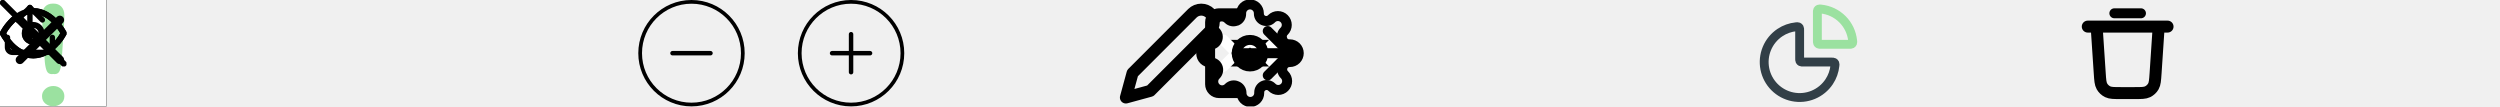
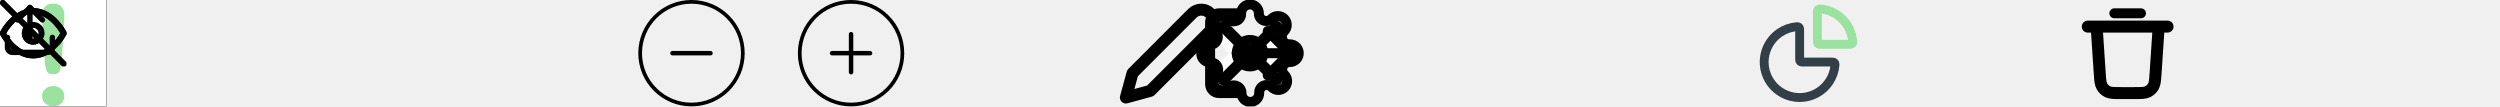
<svg xmlns="http://www.w3.org/2000/svg" version="1.1" width="752" height="32" viewBox="0 0 752 32">
  <svg id="icon-chevron-left" width="32" height="32" viewBox="0 0 32 32" x="0" y="0">
    <path fill="none" stroke-linejoin="round" stroke-linecap="round" stroke-miterlimit="4" stroke-width="3.556" stroke="#000" d="M20 24l-8-8 8-8" />
  </svg>
  <svg id="icon-chevron-right" width="32" height="32" viewBox="0 0 32 32">
    <path fill="none" stroke-linejoin="round" stroke-linecap="round" stroke-miterlimit="4" stroke-width="3.556" stroke="#000" d="M12 24l8-8-8-8" />
  </svg>
  <svg id="icon-chevron-down" viewBox="0 0 32 32">
    <path stroke="#fff" stroke-linejoin="round" stroke-linecap="round" stroke-miterlimit="4" stroke-width="3.2" d="M8 12l8 8 8-8" />
  </svg>
  <svg id="icon-chevron-up" viewBox="0 0 32 32">
    <path stroke="#fff" stroke-linejoin="round" stroke-linecap="round" stroke-miterlimit="4" stroke-width="3.2" d="M8 20l8-8 8 8" />
  </svg>
  <svg id="icon-minus" width="32" height="32" viewBox="0 0 32 32" x="192" y="0">
    <path fill="none" stroke-linejoin="miter" stroke-linecap="butt" stroke-miterlimit="4" stroke-width="1.116" stroke="#000" d="M16 0.558c8.528 0 15.442 6.914 15.442 15.442s-6.914 15.442-15.442 15.442c-8.528 0-15.442-6.914-15.442-15.442s6.914-15.442 15.442-15.442z" />
    <path fill="none" stroke-linejoin="round" stroke-linecap="round" stroke-miterlimit="4" stroke-width="1.339" stroke="#000" d="M10.286 16h11.429" />
  </svg>
  <svg id="icon-plus" width="32" height="32" viewBox="0 0 32 32" x="240" y="0">
    <path fill="none" stroke-linejoin="miter" stroke-linecap="butt" stroke-miterlimit="4" stroke-width="1.116" stroke="#000" d="M16 0.558c8.528 0 15.442 6.914 15.442 15.442s-6.914 15.442-15.442 15.442c-8.528 0-15.442-6.914-15.442-15.442s6.914-15.442 15.442-15.442z" />
    <path fill="none" stroke-linejoin="round" stroke-linecap="round" stroke-miterlimit="4" stroke-width="1.339" stroke="#000" d="M16 10.286v11.429" />
    <path fill="none" stroke-linejoin="round" stroke-linecap="round" stroke-miterlimit="4" stroke-width="1.339" stroke="#000" d="M10.286 16h11.429" />
  </svg>
  <svg id="icon-untitled" width="22" height="22" viewBox="0 0 32 32">
    <path fill="#1e1e1e" d="M0 0h32v32h-32v-32z" />
    <path fill="#404040" d="M-7298.909-1802.182c0-1.6 1.309-2.909 2.909-2.909h11863.273c1.6 0 2.909 1.309 2.909 2.909v5364.364c0 1.6-1.309 2.909-2.909 2.909h-11863.273c-1.6 0-2.909-1.309-2.909-2.909v-5364.364z" />
    <path fill="#fff" opacity="0.1" d="M-7296-1803.636v0zM4568.727-1802.182v5364.364h2.909v-5364.364h-2.909zM4567.273 3563.636v0zM-7297.455 3562.182v-5364.364h-2.909v5364.364h2.909zM-7296 3563.636c-0.8 0-1.455-0.655-1.455-1.455h-2.909c0 2.415 1.949 4.364 4.364 4.364v-2.909zM4568.727 3562.182c0 0.8-0.655 1.455-1.455 1.455v2.909c2.415 0 4.364-1.949 4.364-4.364h-2.909zM4567.273-1803.636c0.8 0 1.455 0.655 1.455 1.455h2.909c0-2.415-1.949-4.364-4.364-4.364v2.909zM-7296-1806.545c-2.415 0-4.364 1.949-4.364 4.364h2.909c0-0.8 0.655-1.455 1.455-1.455v-2.909z" />
    <path fill="#fff" d="M-36.364-1217.455h1294.545c12.050 0 21.818 9.768 21.818 21.818v1405.091c0 12.050-9.768 21.818-21.818 21.818h-1294.545c-12.050 0-21.818-9.768-21.818-21.818v-1405.091c0-12.050 9.768-21.818 21.818-21.818z" />
    <path fill="#9be1a0" d="M13.474 18.545c0.121 1.266 0.328 2.206 0.611 2.827 0.287 0.618 0.796 0.927 1.532 0.927 0.137 0 0.261-0.022 0.383-0.047 0.125 0.025 0.247 0.047 0.386 0.047 0.734 0 1.244-0.308 1.53-0.927 0.285-0.62 0.488-1.561 0.611-2.827l0.653-9.771c0.122-1.905 0.184-3.271 0.184-4.101 0-1.129-0.295-2.010-0.886-2.643-0.593-0.632-1.372-0.948-2.337-0.948-0.052 0-0.090 0.012-0.14 0.014-0.048-0.002-0.087-0.014-0.137-0.014-0.967 0-1.745 0.316-2.337 0.948s-0.888 1.515-0.888 2.643c0 0.83 0.060 2.196 0.184 4.101l0.652 9.77zM16.025 25.87c-0.937 0-1.733 0.295-2.394 0.886s-0.992 1.31-0.992 2.153c0 0.951 0.335 1.701 1 2.244 0.668 0.544 1.447 0.816 2.338 0.816 0.906 0 1.697-0.268 2.373-0.806 0.675-0.536 1.012-1.289 1.012-2.254 0-0.843-0.323-1.561-0.969-2.153s-1.436-0.887-2.37-0.887z" />
  </svg>
  <svg id="icon-untitled" width="32" height="32" viewBox="0 0 32 32">
    <path fill="#1e1e1e" d="M0 0h32v32h-32v-32z" />
    <path fill="#404040" d="M-7298.909-1802.182c0-1.6 1.309-2.909 2.909-2.909h11863.273c1.6 0 2.909 1.309 2.909 2.909v5364.364c0 1.6-1.309 2.909-2.909 2.909h-11863.273c-1.6 0-2.909-1.309-2.909-2.909v-5364.364z" />
    <path fill="#fff" opacity="0.1" d="M-7296-1803.636v0zM4568.727-1802.182v5364.364h2.909v-5364.364h-2.909zM4567.273 3563.636v0zM-7297.455 3562.182v-5364.364h-2.909v5364.364h2.909zM-7296 3563.636c-0.8 0-1.455-0.655-1.455-1.455h-2.909c0 2.415 1.949 4.364 4.364 4.364v-2.909zM4568.727 3562.182c0 0.8-0.655 1.455-1.455 1.455v2.909c2.415 0 4.364-1.949 4.364-4.364h-2.909zM4567.273-1803.636c0.8 0 1.455 0.655 1.455 1.455h2.909c0-2.415-1.949-4.364-4.364-4.364v2.909zM-7296-1806.545c-2.415 0-4.364 1.949-4.364 4.364h2.909c0-0.8 0.655-1.455 1.455-1.455v-2.909z" />
    <path fill="#fff" d="M-36.364-1217.455h1294.545c12.050 0 21.818 9.768 21.818 21.818v1405.091c0 12.050-9.768 21.818-21.818 21.818h-1294.545c-12.050 0-21.818-9.768-21.818-21.818v-1405.091c0-12.050 9.768-21.818 21.818-21.818z" />
    <path fill="#9be1a0" d="M13.474 18.545c0.121 1.266 0.328 2.206 0.611 2.827 0.287 0.618 0.796 0.927 1.532 0.927 0.137 0 0.261-0.022 0.383-0.047 0.125 0.025 0.247 0.047 0.386 0.047 0.734 0 1.244-0.308 1.53-0.927 0.285-0.62 0.488-1.561 0.611-2.827l0.653-9.771c0.122-1.905 0.184-3.271 0.184-4.101 0-1.129-0.295-2.010-0.886-2.643-0.593-0.632-1.372-0.948-2.337-0.948-0.052 0-0.090 0.012-0.14 0.014-0.048-0.002-0.087-0.014-0.137-0.014-0.967 0-1.745 0.316-2.337 0.948s-0.888 1.515-0.888 2.643c0 0.83 0.060 2.196 0.184 4.101l0.652 9.77zM16.025 25.87c-0.937 0-1.733 0.295-2.394 0.886s-0.992 1.31-0.992 2.153c0 0.951 0.335 1.701 1 2.244 0.668 0.544 1.447 0.816 2.338 0.816 0.906 0 1.697-0.268 2.373-0.806 0.675-0.536 1.012-1.289 1.012-2.254 0-0.843-0.323-1.561-0.969-2.153s-1.436-0.887-2.37-0.887z" />
  </svg>
  <svg id="icon-edit-2" width="32" height="32" viewBox="0 0 32 32" x="336" y="0">
    <path fill="none" stroke-linejoin="round" stroke-linecap="round" stroke-miterlimit="4" stroke-width="3.6" stroke="#000" d="M22.666 4c0.35-0.35 0.766-0.628 1.223-0.817s0.948-0.287 1.443-0.287c0.495 0 0.986 0.098 1.443 0.287s0.873 0.467 1.224 0.817 0.628 0.766 0.817 1.223c0.19 0.458 0.287 0.948 0.287 1.443s-0.098 0.986-0.287 1.443c-0.189 0.458-0.467 0.873-0.817 1.223l-18 18-7.333 2 2-7.333 18-18z" />
  </svg>
  <svg id="icon-eye" width="20" height="20" viewBox="0 0 32 32">
    <path fill="none" stroke-linejoin="round" stroke-linecap="round" stroke-miterlimit="4" stroke-width="2.88" stroke="currentColor" d="M1.333 16c0 0 5.333-10.667 14.667-10.667s14.667 10.667 14.667 10.667c0 0-5.333 10.667-14.667 10.667s-14.667-10.667-14.667-10.667z" />
    <path fill="none" stroke-linejoin="round" stroke-linecap="round" stroke-miterlimit="4" stroke-width="2.88" stroke="currentColor" d="M16 20c2.209 0 4-1.791 4-4s-1.791-4-4-4c-2.209 0-4 1.791-4 4s1.791 4 4 4z" />
  </svg>
  <svg id="icon-eye-off" width="20" height="20" viewBox="0 0 32 32">
    <path fill="none" stroke-linejoin="round" stroke-linecap="round" stroke-miterlimit="4" stroke-width="2.88" stroke="currentColor" d="M23.92 23.92c-2.279 1.737-5.055 2.7-7.92 2.747-9.333 0-14.667-10.667-14.667-10.667 1.659-3.091 3.959-5.791 6.747-7.92M13.2 5.653c0.918-0.215 1.857-0.322 2.8-0.32 9.333 0 14.667 10.667 14.667 10.667-0.809 1.514-1.775 2.94-2.88 4.253M18.826 18.827c-0.366 0.393-0.808 0.708-1.298 0.927s-1.020 0.336-1.557 0.346-1.071-0.089-1.569-0.291c-0.498-0.201-0.951-0.5-1.33-0.88s-0.679-0.832-0.88-1.33c-0.201-0.498-0.3-1.032-0.29-1.569s0.127-1.067 0.346-1.557 0.534-0.932 0.927-1.298" />
    <path fill="none" stroke-linejoin="round" stroke-linecap="round" stroke-miterlimit="4" stroke-width="2.88" stroke="currentColor" d="M1.333 1.333l29.333 29.333" />
  </svg>
  <svg id="icon-log-out" viewBox="0 0 32 32">
    <path fill="none" stroke-linejoin="round" stroke-linecap="round" stroke-miterlimit="4" stroke-width="3" stroke="#000" d="M12 28h-5.333c-0.707 0-1.386-0.281-1.886-0.781s-0.781-1.178-0.781-1.886v-18.667c0-0.707 0.281-1.386 0.781-1.886s1.178-0.781 1.886-0.781h5.333" />
    <path fill="none" stroke-linejoin="round" stroke-linecap="round" stroke-miterlimit="4" stroke-width="3" stroke="#000" d="M21.334 22.667l6.667-6.667-6.667-6.667" />
    <path fill="none" stroke-linejoin="round" stroke-linecap="round" stroke-miterlimit="4" stroke-width="3" stroke="#000" d="M28 16h-16" />
  </svg>
  <svg id="icon-pie-chart-02" width="32" height="32" viewBox="0 0 32 32" x="528" y="0">
    <path fill="none" stroke="#323f47" stroke-linejoin="round" stroke-linecap="round" stroke-miterlimit="4" stroke-width="2.667" d="M22.933 18.667c0.369 0 0.554 0 0.704 0.082 0.123 0.068 0.238 0.195 0.293 0.324 0.067 0.157 0.050 0.324 0.016 0.659-0.174 1.733-0.77 3.404-1.744 4.861-1.172 1.754-2.838 3.121-4.787 3.929s-4.094 1.019-6.163 0.607c-2.069-0.412-3.97-1.428-5.462-2.919s-2.508-3.392-2.919-5.461c-0.412-2.069-0.2-4.214 0.607-6.163s2.175-3.615 3.929-4.787c1.457-0.974 3.128-1.57 4.861-1.744 0.334-0.034 0.502-0.050 0.659 0.016 0.13 0.055 0.257 0.17 0.324 0.293 0.082 0.15 0.082 0.334 0.082 0.704v8.533c0 0.373 0 0.56 0.073 0.703 0.064 0.125 0.166 0.227 0.291 0.291 0.143 0.073 0.329 0.073 0.703 0.073h8.533z" />
    <path fill="none" stroke="#9be1a0" stroke-linejoin="round" stroke-linecap="round" stroke-miterlimit="4" stroke-width="2.667" d="M18.667 3.733c0-0.369 0-0.554 0.082-0.704 0.068-0.123 0.195-0.238 0.324-0.293 0.157-0.067 0.324-0.050 0.659-0.016 2.438 0.245 4.73 1.323 6.478 3.071s2.826 4.040 3.071 6.478c0.033 0.334 0.050 0.502-0.016 0.659-0.055 0.13-0.17 0.257-0.293 0.324-0.15 0.082-0.334 0.082-0.704 0.082h-8.533c-0.373 0-0.56 0-0.703-0.073-0.125-0.064-0.227-0.166-0.291-0.291-0.073-0.143-0.073-0.329-0.073-0.703v-8.533z" />
  </svg>
  <svg id="icon-settings" viewBox="0 0 32 32">
    <path fill="none" stroke-linejoin="round" stroke-linecap="round" stroke-miterlimit="4" stroke-width="3" stroke="#000" d="M16 20c2.209 0 4-1.791 4-4s-1.791-4-4-4c-2.209 0-4 1.791-4 4s1.791 4 4 4z" />
    <path fill="none" stroke-linejoin="round" stroke-linecap="round" stroke-miterlimit="4" stroke-width="3" stroke="#000" d="M25.867 20c-0.178 0.402-0.231 0.848-0.152 1.281s0.285 0.832 0.592 1.146l0.080 0.080c0.248 0.248 0.445 0.542 0.579 0.865s0.203 0.671 0.203 1.021c0 0.35-0.069 0.697-0.203 1.021s-0.331 0.618-0.579 0.865c-0.248 0.248-0.542 0.445-0.866 0.579s-0.671 0.203-1.021 0.203c-0.35 0-0.697-0.069-1.021-0.203s-0.618-0.331-0.865-0.579l-0.080-0.080c-0.314-0.307-0.713-0.514-1.146-0.592s-0.879-0.025-1.281 0.152c-0.394 0.169-0.731 0.45-0.968 0.807s-0.364 0.777-0.366 1.206v0.227c0 0.707-0.281 1.386-0.781 1.886s-1.178 0.781-1.886 0.781-1.386-0.281-1.886-0.781c-0.5-0.5-0.781-1.178-0.781-1.886v-0.12c-0.010-0.441-0.153-0.869-0.41-1.228s-0.616-0.633-1.030-0.785c-0.402-0.178-0.848-0.231-1.281-0.152s-0.832 0.285-1.146 0.592l-0.080 0.080c-0.248 0.248-0.542 0.445-0.865 0.579s-0.671 0.203-1.021 0.203c-0.35 0-0.697-0.069-1.021-0.203s-0.618-0.331-0.865-0.579c-0.248-0.248-0.445-0.542-0.579-0.866s-0.203-0.671-0.203-1.021c0-0.35 0.069-0.697 0.203-1.021s0.331-0.618 0.579-0.865l0.080-0.080c0.307-0.314 0.514-0.713 0.592-1.146s0.025-0.879-0.152-1.281c-0.169-0.394-0.45-0.731-0.807-0.968s-0.777-0.364-1.206-0.366h-0.227c-0.707 0-1.386-0.281-1.886-0.781s-0.781-1.178-0.781-1.886c0-0.707 0.281-1.386 0.781-1.886s1.178-0.781 1.886-0.781h0.12c0.441-0.010 0.869-0.153 1.228-0.41s0.633-0.616 0.785-1.030c0.178-0.402 0.23-0.848 0.152-1.281s-0.285-0.832-0.592-1.146l-0.080-0.080c-0.248-0.248-0.445-0.542-0.579-0.866s-0.203-0.671-0.203-1.021c0-0.35 0.069-0.697 0.203-1.021s0.331-0.618 0.579-0.865c0.248-0.248 0.542-0.445 0.865-0.579s0.671-0.203 1.021-0.203c0.35 0 0.697 0.069 1.021 0.203s0.618 0.331 0.866 0.579l0.080 0.080c0.314 0.307 0.713 0.514 1.146 0.592s0.879 0.025 1.281-0.152h0.107c0.394-0.169 0.731-0.45 0.968-0.807s0.364-0.777 0.366-1.206v-0.227c0-0.707 0.281-1.386 0.781-1.886s1.178-0.781 1.886-0.781c0.707 0 1.386 0.281 1.886 0.781s0.781 1.178 0.781 1.886v0.12c0.002 0.429 0.129 0.848 0.366 1.206s0.573 0.638 0.968 0.807c0.402 0.177 0.848 0.23 1.281 0.152s0.832-0.285 1.146-0.592l0.080-0.080c0.248-0.248 0.542-0.445 0.865-0.579s0.671-0.203 1.021-0.203c0.35 0 0.697 0.069 1.021 0.203s0.618 0.331 0.865 0.579c0.248 0.248 0.445 0.542 0.579 0.865s0.203 0.671 0.203 1.021c0 0.35-0.069 0.697-0.203 1.021s-0.331 0.618-0.579 0.865l-0.080 0.080c-0.307 0.314-0.514 0.713-0.592 1.146s-0.025 0.879 0.152 1.281v0.107c0.169 0.394 0.45 0.731 0.807 0.968s0.777 0.364 1.206 0.366h0.227c0.707 0 1.386 0.281 1.886 0.781s0.781 1.178 0.781 1.886-0.281 1.386-0.781 1.886c-0.5 0.5-1.178 0.781-1.886 0.781h-0.12c-0.429 0.002-0.848 0.129-1.206 0.366s-0.638 0.573-0.807 0.968z" />
  </svg>
  <svg id="icon-trash-04" width="32" height="32" viewBox="0 0 32 32" x="624" y="0">
    <path fill="none" stroke-linejoin="round" stroke-linecap="round" stroke-miterlimit="4" stroke-width="3" stroke="#000" d="M12 4h8" />
    <path fill="none" stroke-linejoin="round" stroke-linecap="round" stroke-miterlimit="4" stroke-width="3.6" stroke="#000" d="M4 8h24M25.333 8l-0.935 14.026c-0.14 2.104-0.21 3.156-0.665 3.954-0.4 0.702-1.004 1.267-1.731 1.62-0.826 0.4-1.881 0.4-3.99 0.4h-4.025c-2.109 0-3.163 0-3.99-0.4-0.727-0.353-1.331-0.917-1.731-1.62-0.455-0.798-0.525-1.85-0.665-3.954l-0.935-14.026" />
  </svg>
  <svg id="icon-upload" width="18" height="18" viewBox="0 0 32 32">
    <path fill="none" stroke-linejoin="round" stroke-linecap="round" stroke-miterlimit="4" stroke-width="2.88" stroke="#000" d="M28 20v5.333c0 0.707-0.281 1.386-0.781 1.886s-1.178 0.781-1.886 0.781h-18.667c-0.707 0-1.386-0.281-1.886-0.781s-0.781-1.178-0.781-1.886v-5.333" />
    <path fill="none" stroke-linejoin="round" stroke-linecap="round" stroke-miterlimit="4" stroke-width="2.88" stroke="#000" d="M22.666 10.667l-6.667-6.667-6.667 6.667" />
    <path fill="none" stroke-linejoin="round" stroke-linecap="round" stroke-miterlimit="4" stroke-width="2.88" stroke="#000" d="M16 4v16" />
  </svg>
-   <svg id="icon-x" width="24" height="24" viewBox="0 0 32 32">
+   <svg id="icon-x" viewBox="0 0 32 32">
    <path fill="none" stroke-linejoin="round" stroke-linecap="round" stroke-miterlimit="4" stroke-width="3.429" stroke="#000" d="M24 8l-16 16" />
    <path fill="none" stroke-linejoin="round" stroke-linecap="round" stroke-miterlimit="4" stroke-width="3.429" stroke="#000" d="M8 8l16 16" />
  </svg>
</svg>
